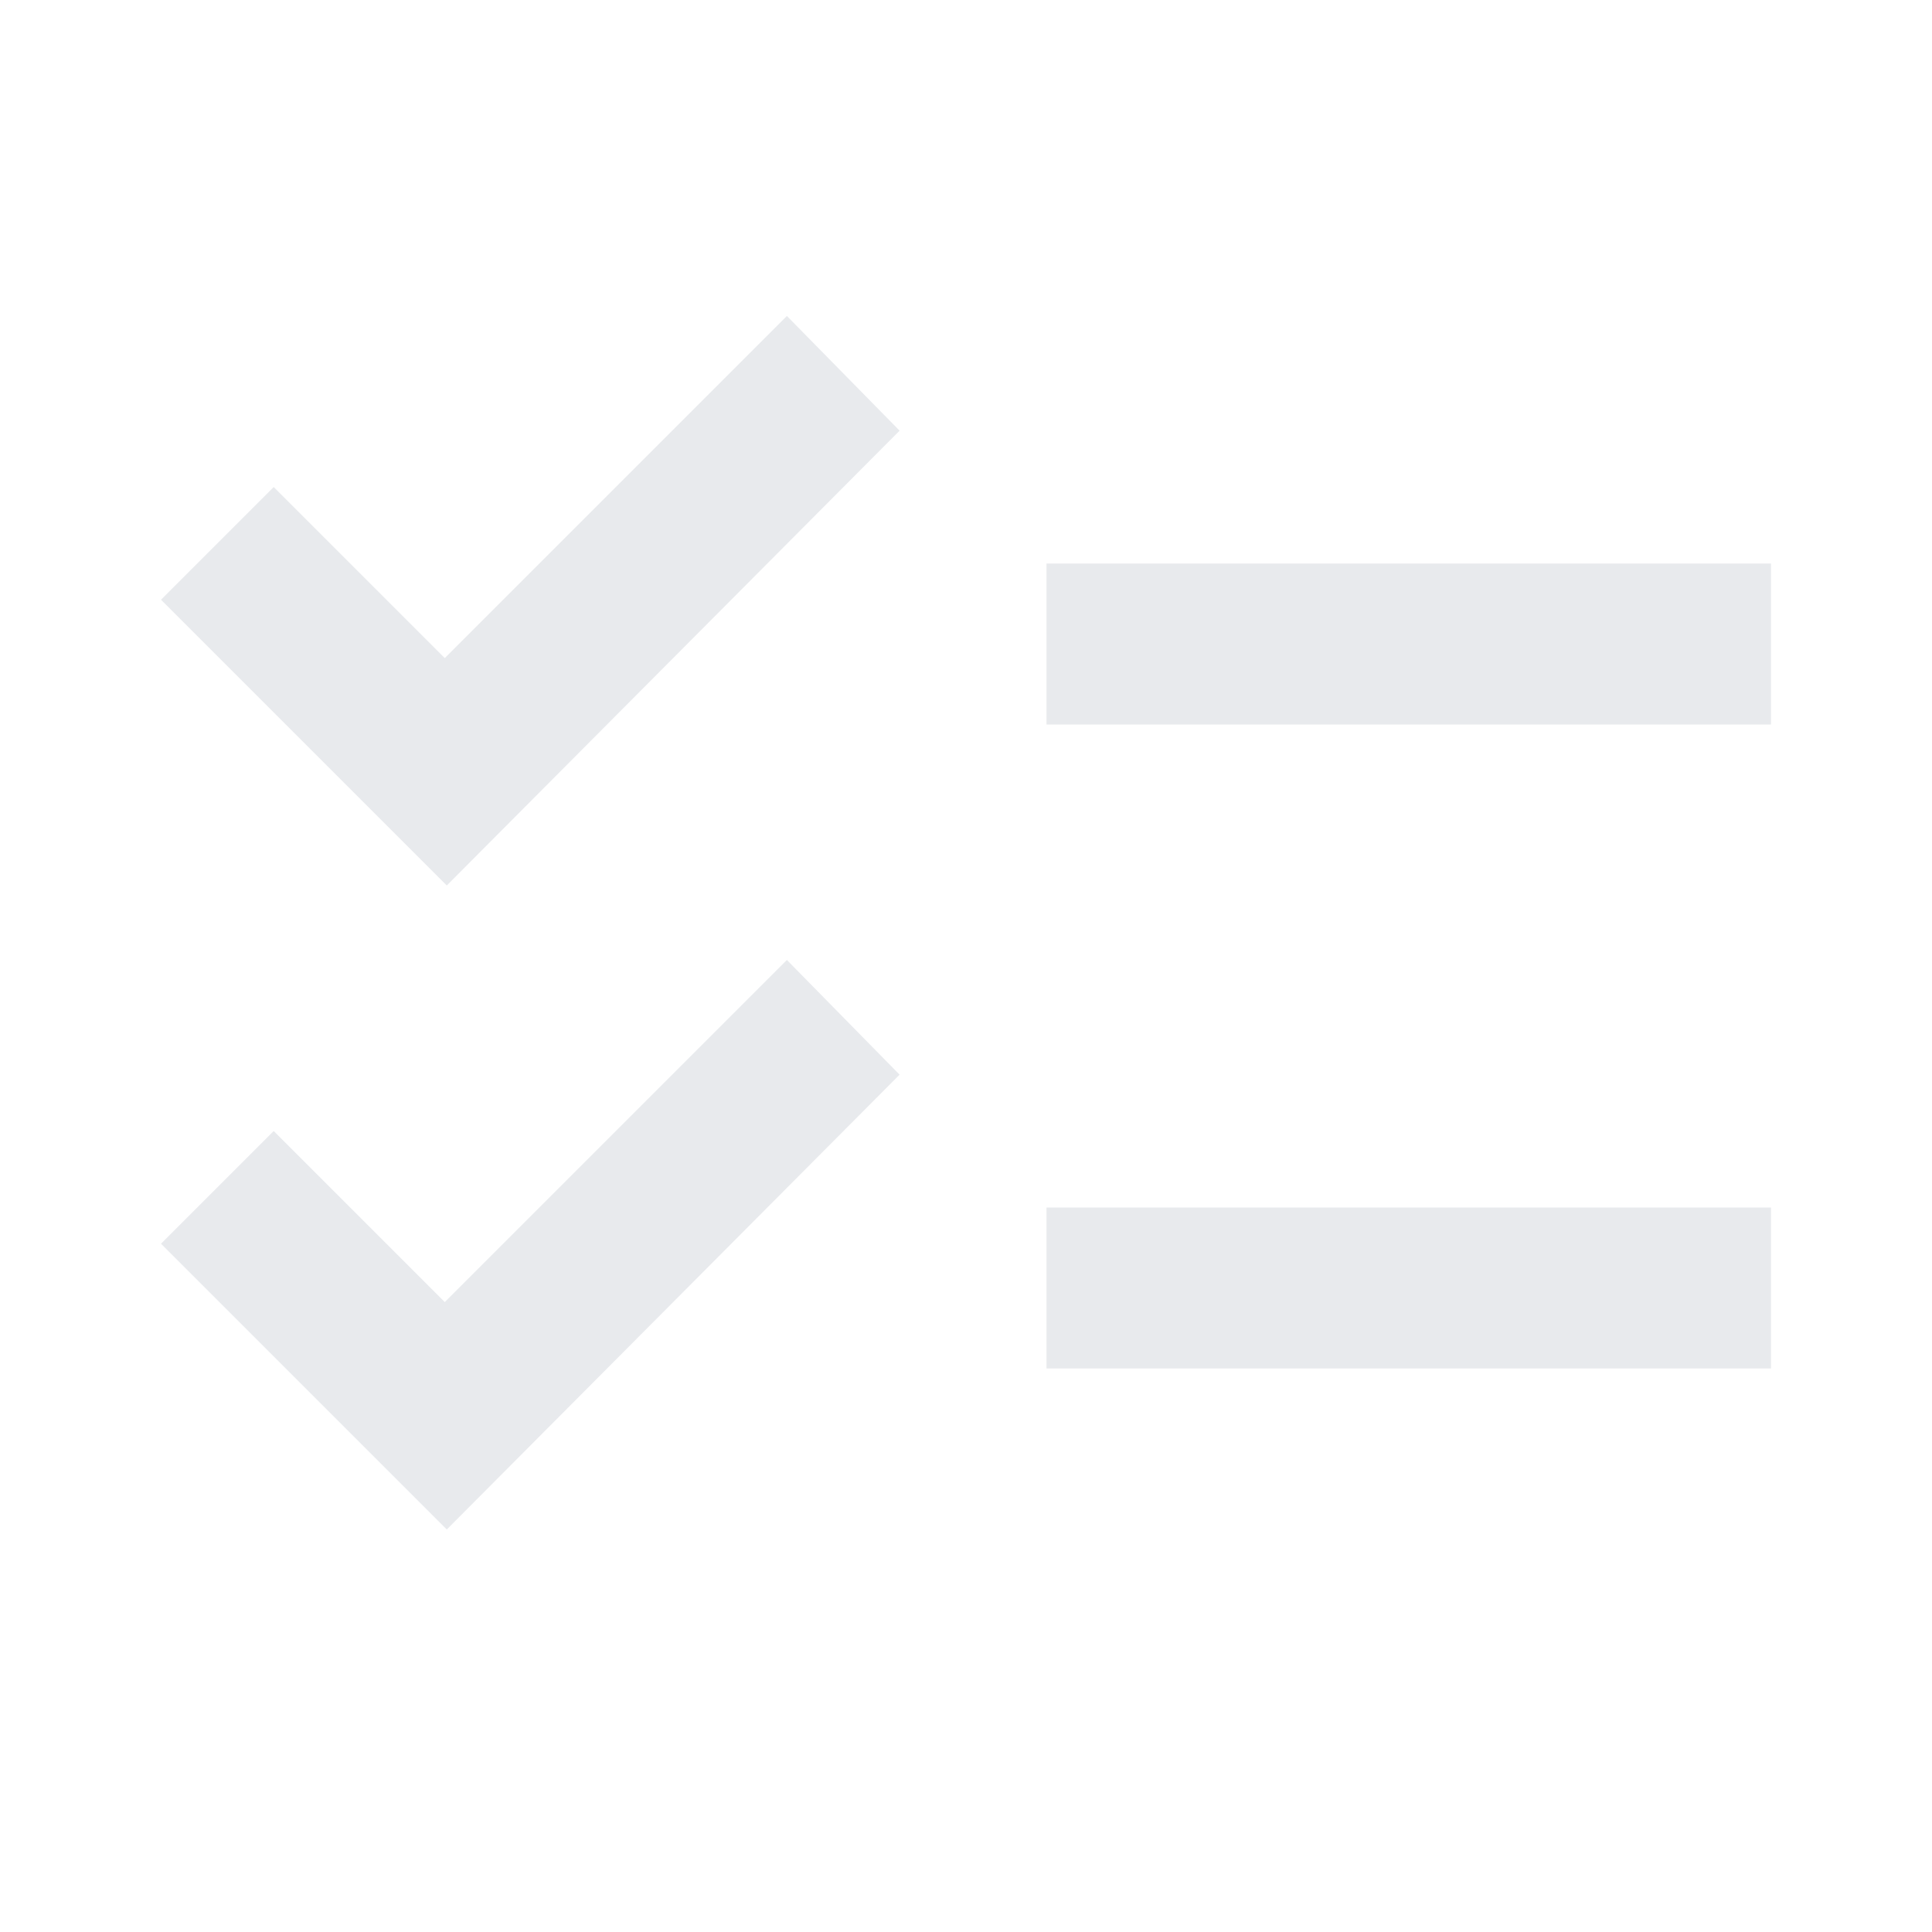
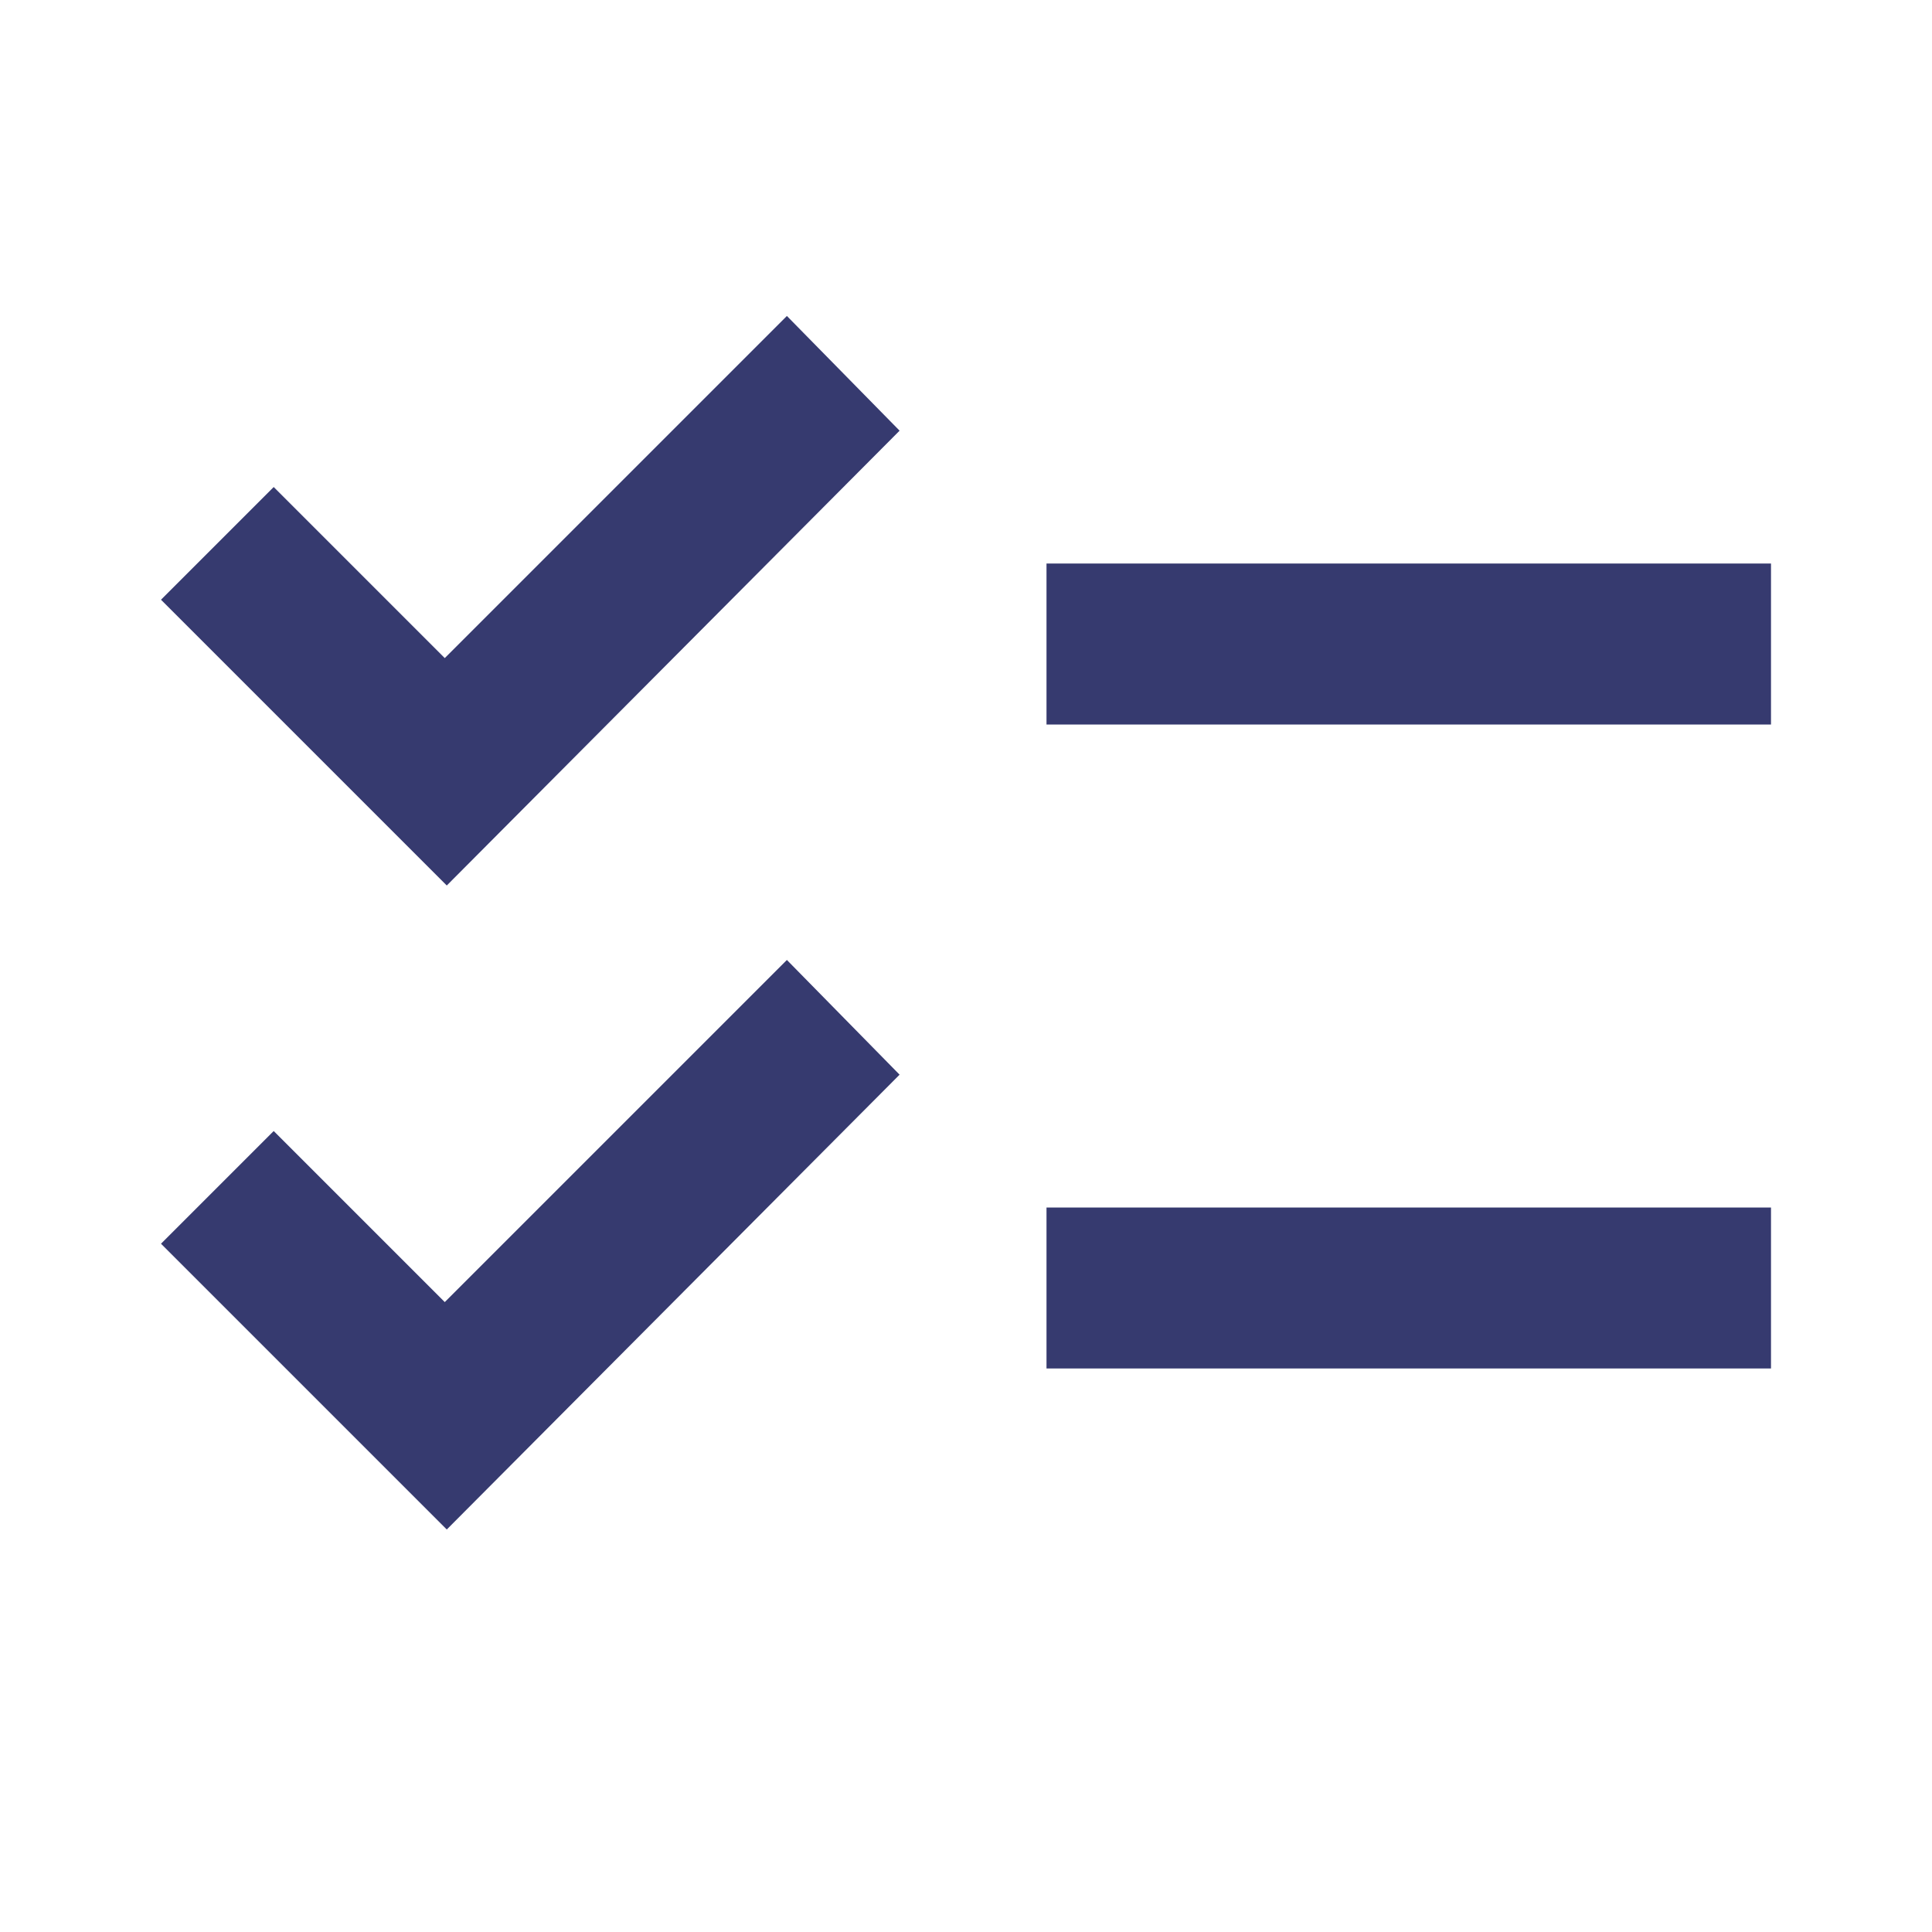
- <svg xmlns="http://www.w3.org/2000/svg" height="24px" viewBox="0 -960 960 960" width="24px" fill="#e8eaed">
+ <svg xmlns="http://www.w3.org/2000/svg" height="24px" viewBox="0 -960 960 960" width="24px" fill="#363a6f">
  <path d="M222-200 80-342l56-56 85 85 170-170 56 57-225 226Zm0-320L80-662l56-56 85 85 170-170 56 57-225 226Zm298 240v-80h360v80H520Zm0-320v-80h360v80H520Z" />
</svg>
